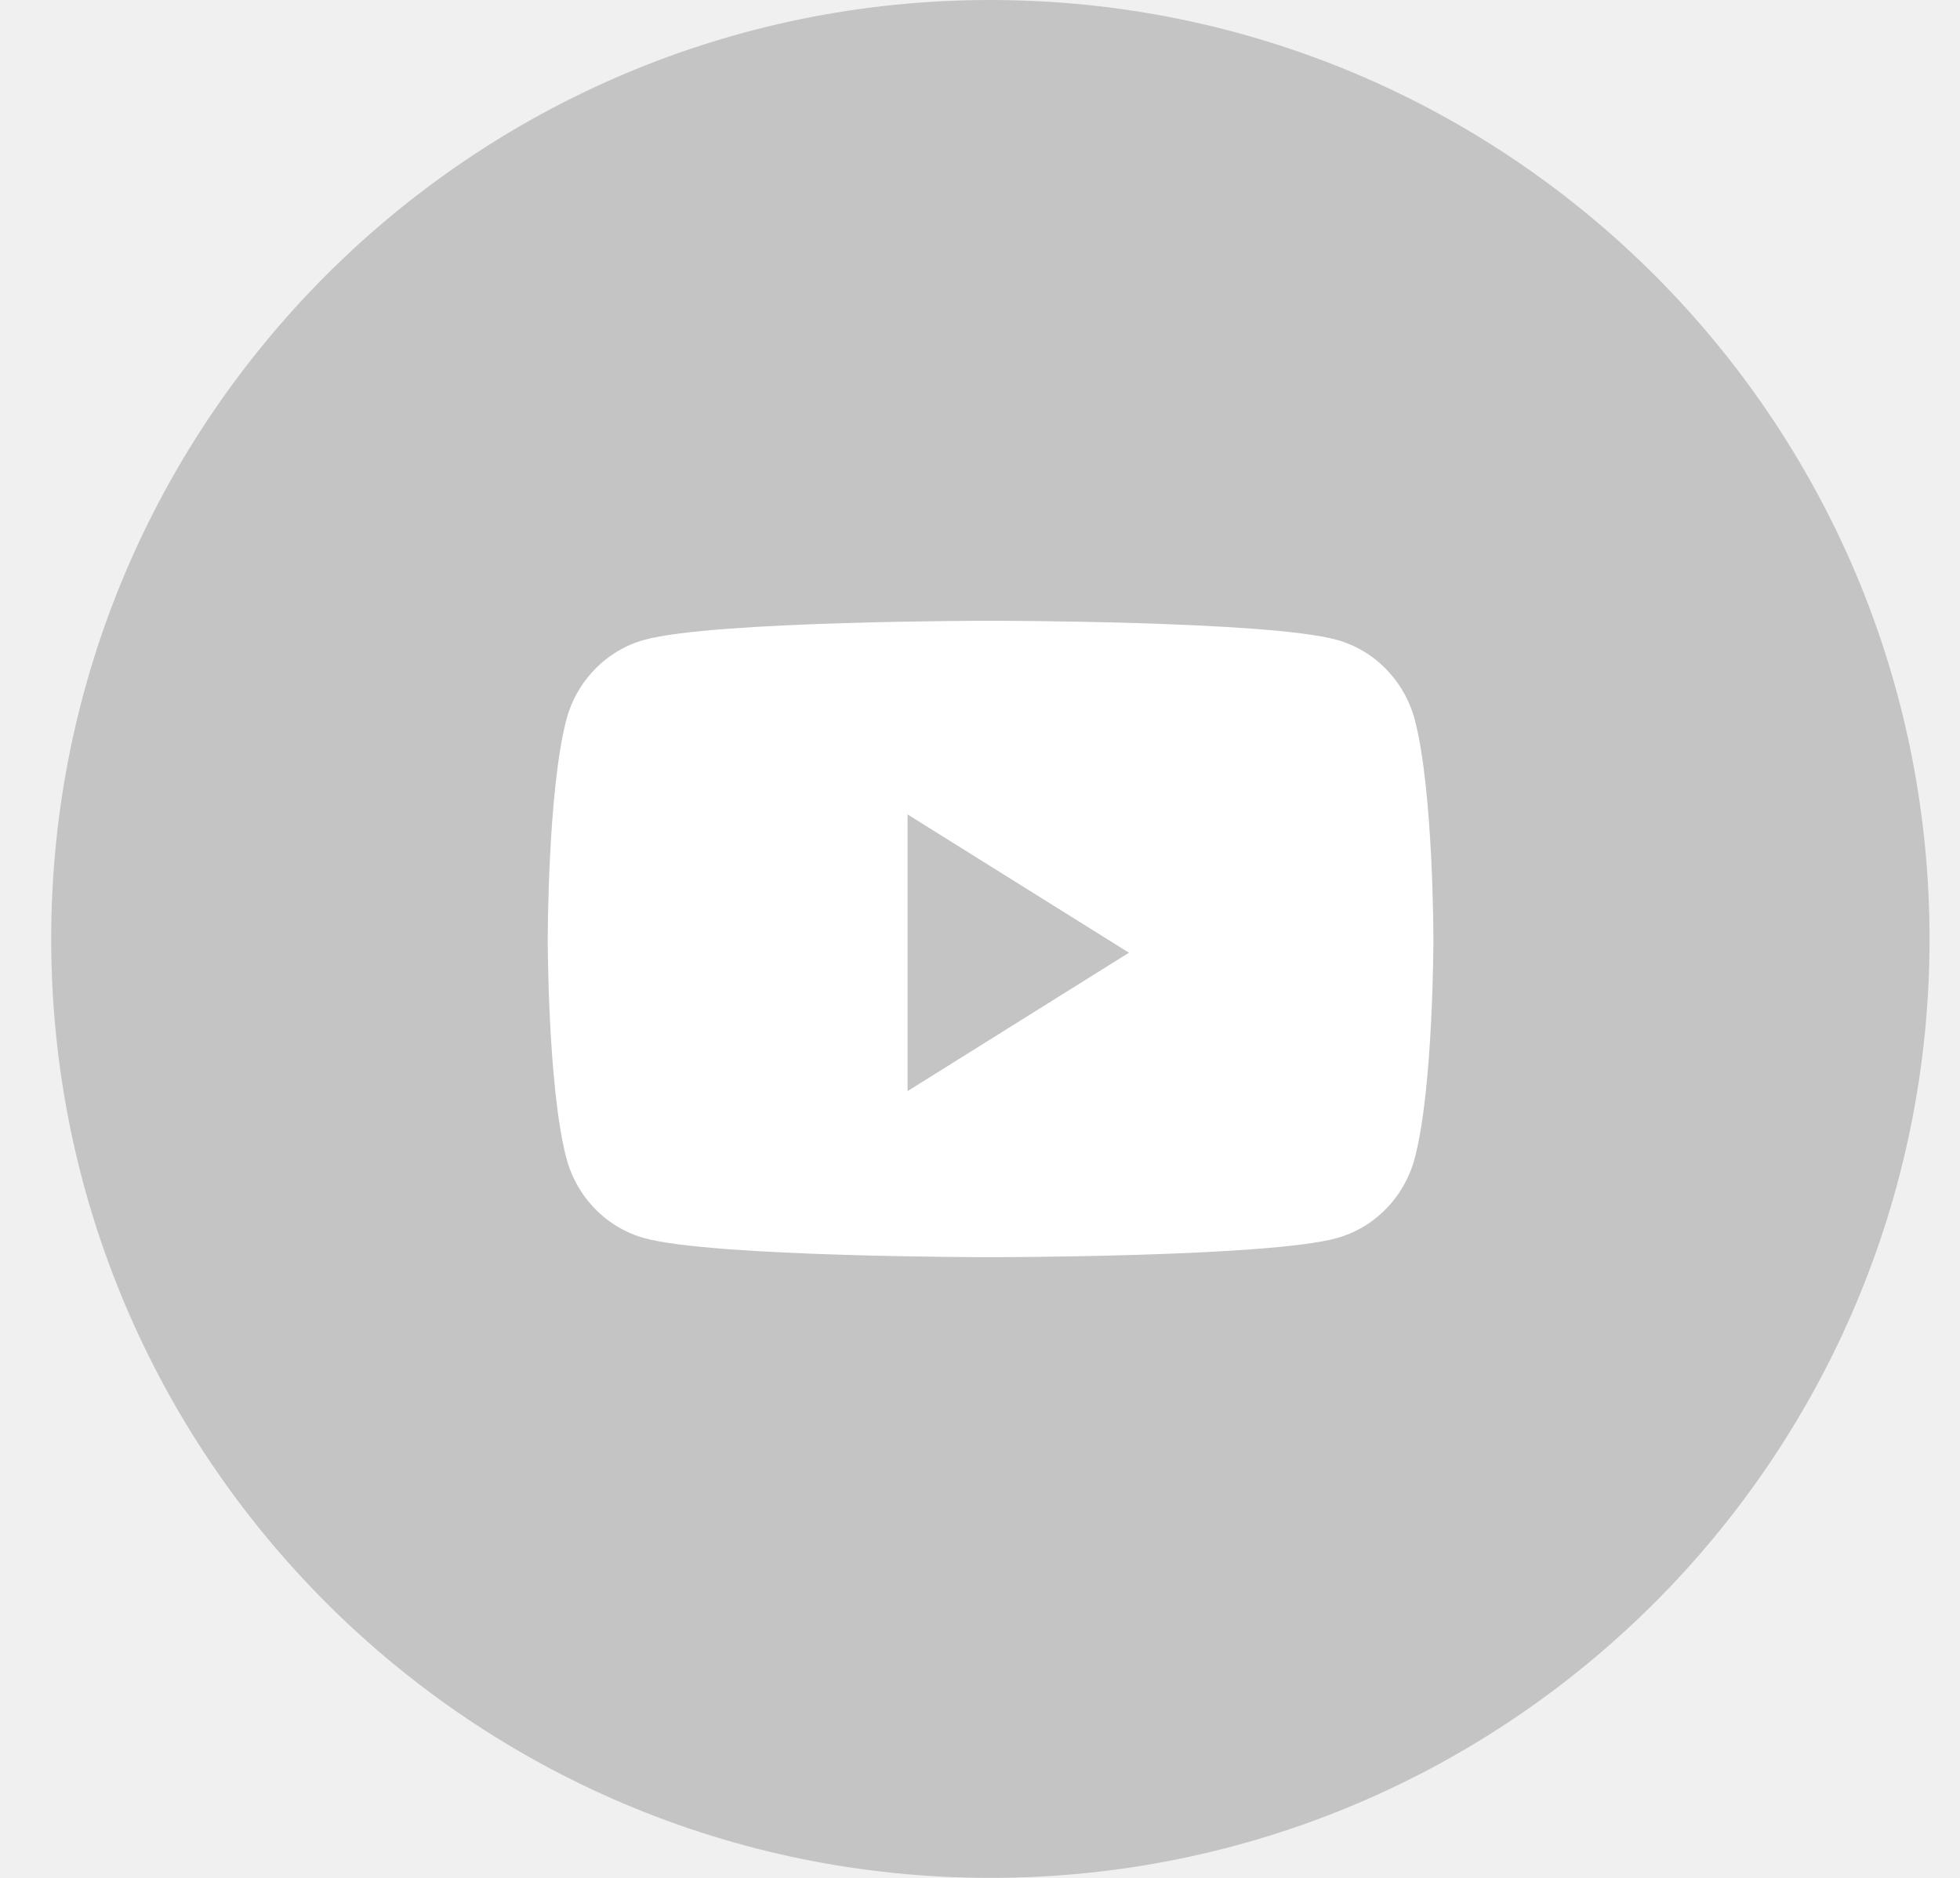
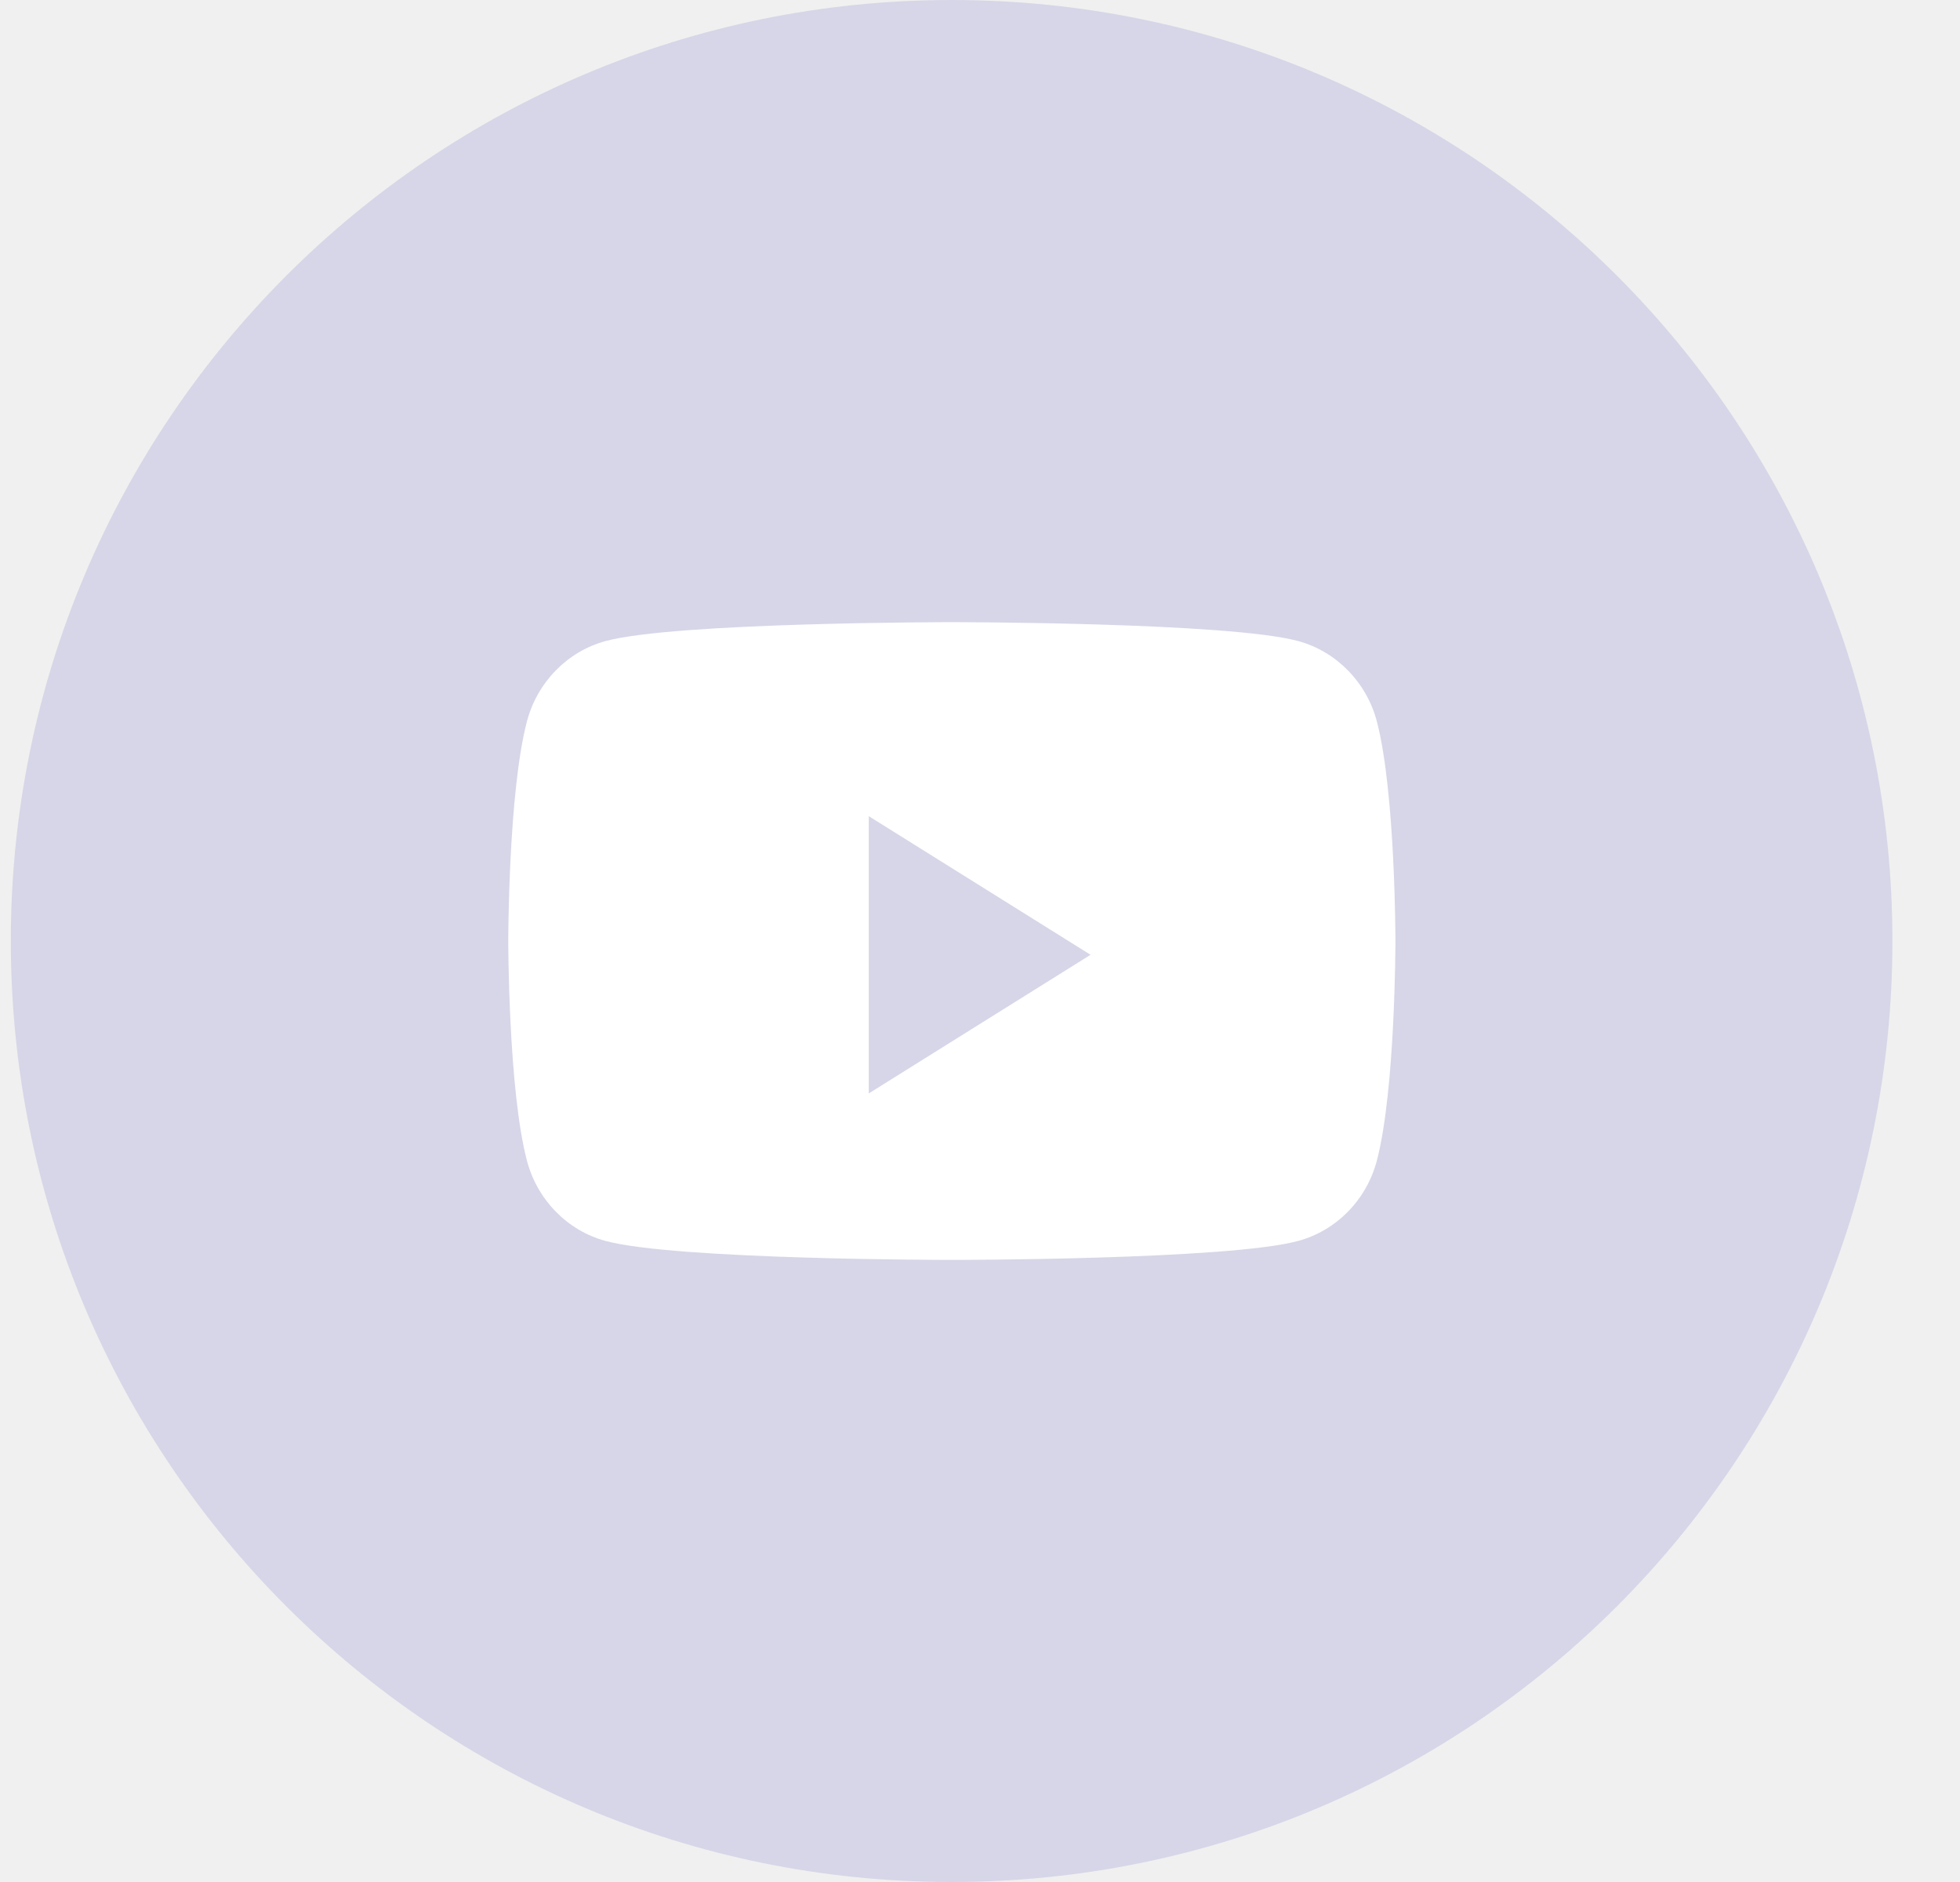
- <svg xmlns="http://www.w3.org/2000/svg" width="24" height="23" viewBox="0 0 24 23" fill="none">
-   <rect x="0.627" width="23" height="23" rx="11.5" fill="#C4C4C4" />
-   <path fill-rule="evenodd" clip-rule="evenodd" d="M17.325 8.82C17.2 8.341 16.833 7.964 16.366 7.836C15.52 7.603 12.129 7.603 12.129 7.603C12.129 7.603 8.738 7.603 7.892 7.836C7.426 7.964 7.058 8.341 6.934 8.82C6.707 9.689 6.707 11.5 6.707 11.5C6.707 11.5 6.707 13.312 6.934 14.18C7.058 14.659 7.426 15.037 7.892 15.165C8.738 15.398 12.129 15.398 12.129 15.398C12.129 15.398 15.52 15.398 16.366 15.165C16.833 15.037 17.2 14.659 17.325 14.18C17.552 13.312 17.552 11.5 17.552 11.5C17.552 11.5 17.552 9.689 17.325 8.82Z" fill="white" />
-   <path fill-rule="evenodd" clip-rule="evenodd" d="M11.113 13.364V9.975L13.824 11.669L11.113 13.364Z" fill="#C4C4C4" />
+ <svg xmlns="http://www.w3.org/2000/svg" width="25" height="24" viewBox="0 0 25 24" fill="none">
+   <rect x="0.138" width="24" height="24" rx="12" fill="#D6D6E8" />
+   <path fill-rule="evenodd" clip-rule="evenodd" d="M17.563 9.204C17.433 8.704 17.049 8.31 16.562 8.176C15.68 7.934 12.141 7.934 12.141 7.934C12.141 7.934 8.603 7.934 7.72 8.176C7.233 8.31 6.85 8.704 6.72 9.204C6.483 10.11 6.483 12 6.483 12C6.483 12 6.483 13.891 6.72 14.797C6.85 15.297 7.233 15.691 7.72 15.824C8.603 16.067 12.141 16.067 12.141 16.067C12.141 16.067 15.68 16.067 16.562 15.824C17.049 15.691 17.433 15.297 17.563 14.797C17.799 13.891 17.799 12 17.799 12C17.799 12 17.799 10.11 17.563 9.204Z" fill="white" />
+   <path fill-rule="evenodd" clip-rule="evenodd" d="M11.081 13.944V10.408L13.91 12.176L11.081 13.944Z" fill="#D6D6E8" />
</svg>
